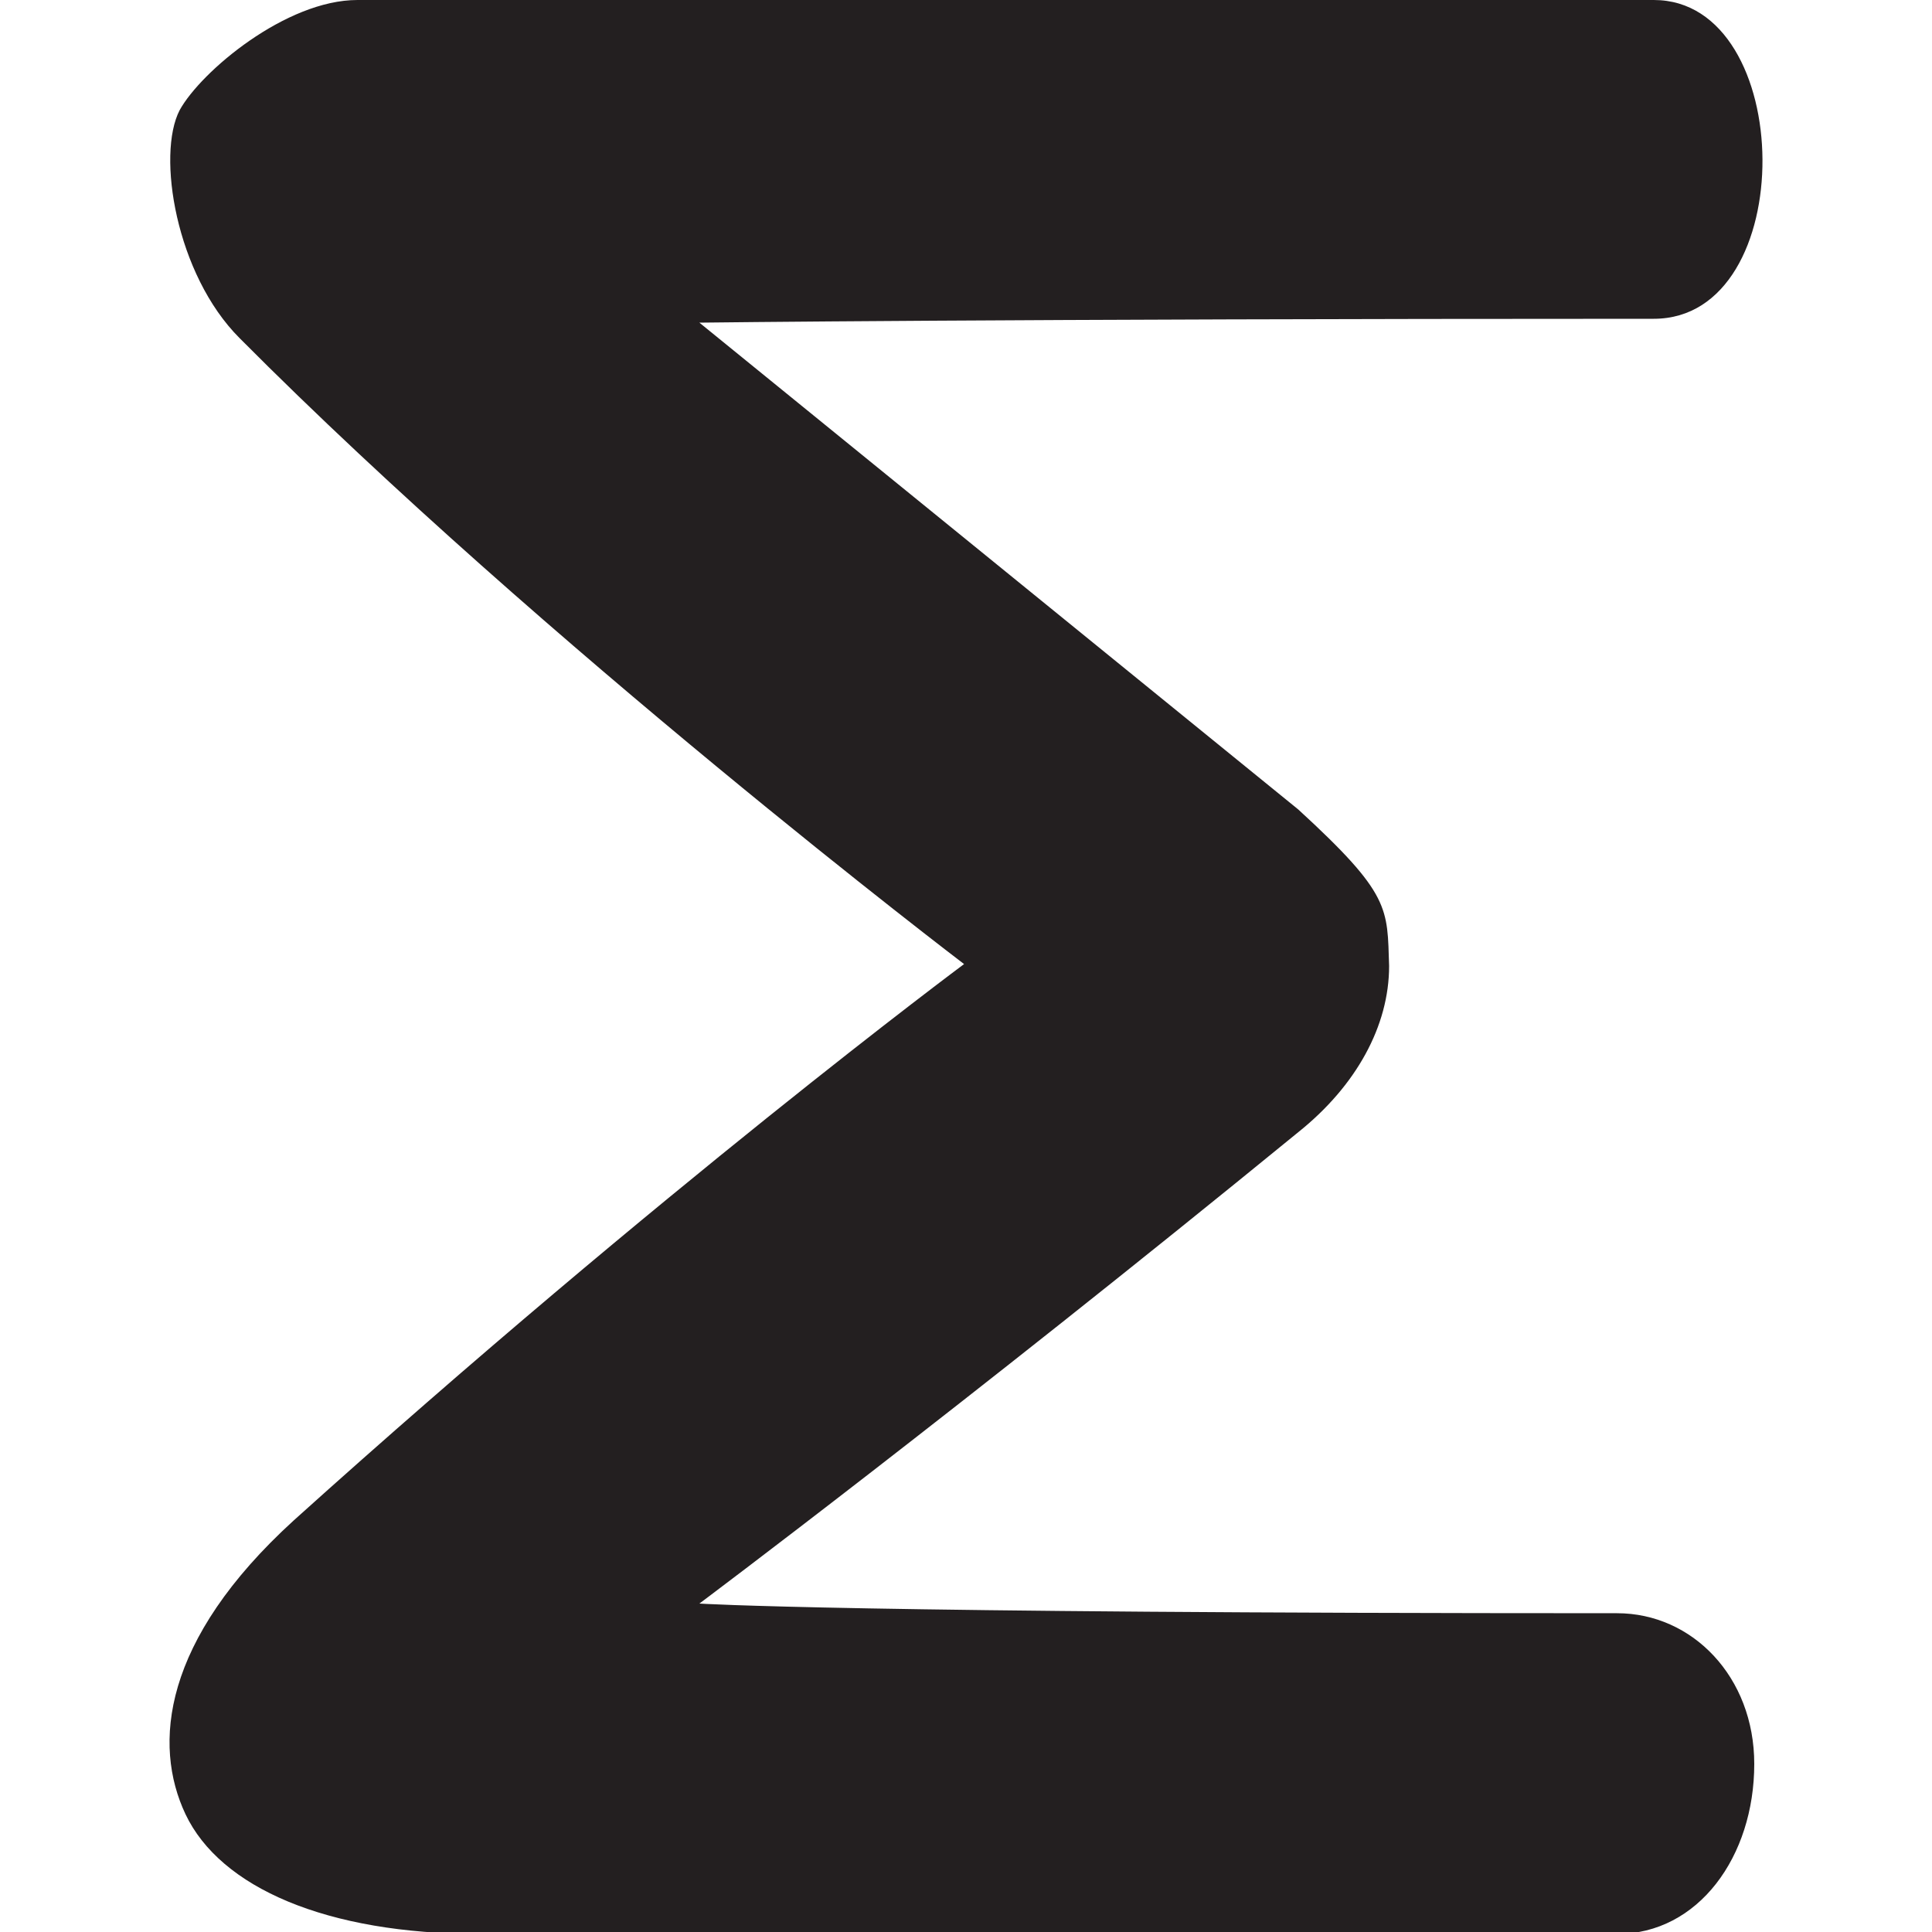
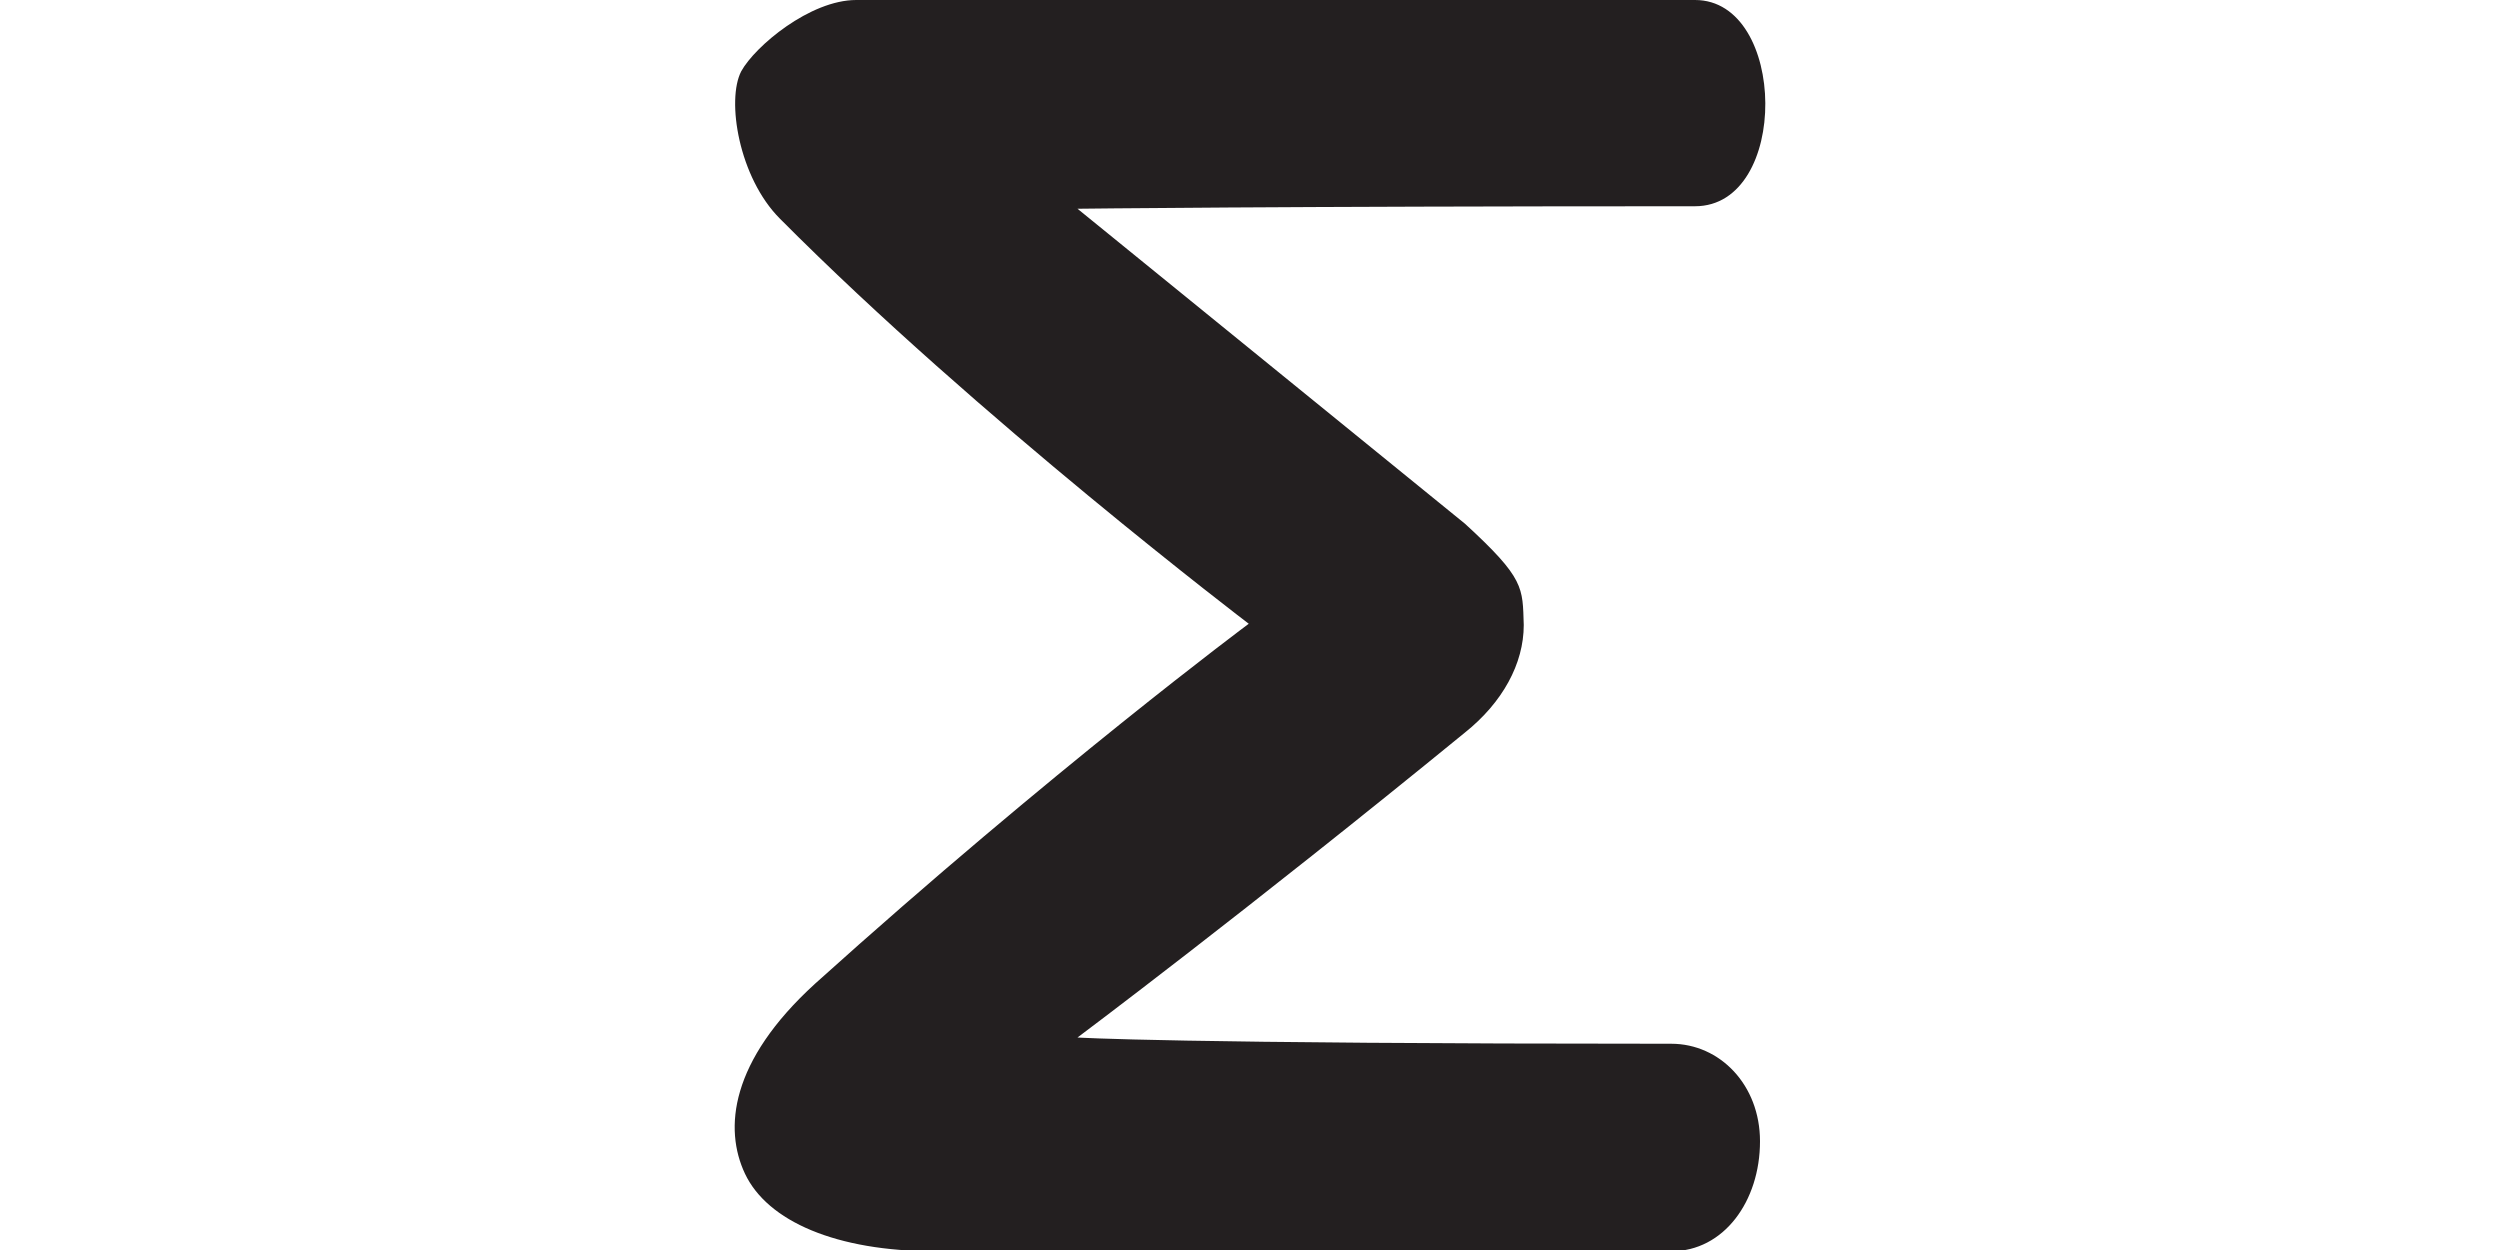
- <svg xmlns="http://www.w3.org/2000/svg" version="1.1" id="Layer_2_00000167354865868843394620000013880381814538620307_" x="0px" y="0px" viewBox="0 0 100 100" style="enable-background:new 0 0 100 100;" xml:space="preserve">
+ <svg xmlns="http://www.w3.org/2000/svg" version="1.1" id="Layer_2_00000167354865868843394620000013880381814538620307_" x="0px" y="0px" viewBox="-40.0 0.0 200.0 100.0" style="style=&quot;enable-background:new 0 0 200.0 100.0&quot;" xml:space="preserve" width="200.0" height="100.0">
  <style type="text/css">
	.st0{fill:#231F20;}
	.st1{fill:none;}
</style>
  <g id="Layer_1-2">
-     <path class="st0" d="M67.2,41.9c4.8,4.4,4.6,5.1,4.7,8.1c0,3.1-1.7,6.2-4.7,8.6c-17.5,14.3-31,24.4-31,24.4s7.5,0.5,47.5,0.5   c3.9,0,7.1,3.3,7.1,7.8c0,4.8-2.9,8.8-7.1,8.8c-23.5,0-39.5,0-58.9,0c-7.9,0-13.4-2.4-15.2-6.2c-1.7-3.6-1.2-9,5.6-15.2   c19.1-17.2,34.7-28.8,34.7-28.8S28.2,33.4,12.4,17.5C9.1,14.2,8.1,8,9.3,5.7c1.1-2,5.5-5.7,9.2-5.7h67.1c7.4,0,7.6,16.5,0,16.5   c-33.7,0-49.4,0.2-49.4,0.2L67.2,41.9L67.2,41.9z" />
+     <path class="st0" d="M77.2,41.9c4.8,4.4,4.6,5.1,4.7,8.1c0,3.1-1.7,6.2-4.7,8.6C59.7,72.9,46.2,83,46.2,83s7.5,0.5,47.5,0.5   c3.9,0,7.1,3.3,7.1,7.8c0,4.8-2.9,8.8-7.1,8.8c-23.5,0-39.5,0-58.9,0c-7.9,0-13.4-2.4-15.2-6.2c-1.7-3.6-1.2-9,5.6-15.2   c19.1-17.2,34.7-28.8,34.7-28.8S38.2,33.4,22.4,17.5c-3.3-3.3-4.3-9.5-3.1-11.8c1.1-2,5.5-5.7,9.2-5.7h67.1c7.4,0,7.6,16.5,0,16.5   c-33.7,0-49.4,0.2-49.4,0.2L77.2,41.9L77.2,41.9z" />
  </g>
-   <line class="st1" x1="79.9" y1="0" x2="79.9" y2="16.5" />
+   <line class="st1" x1="89.9" y1="0" x2="89.9" y2="16.5" />
</svg>
